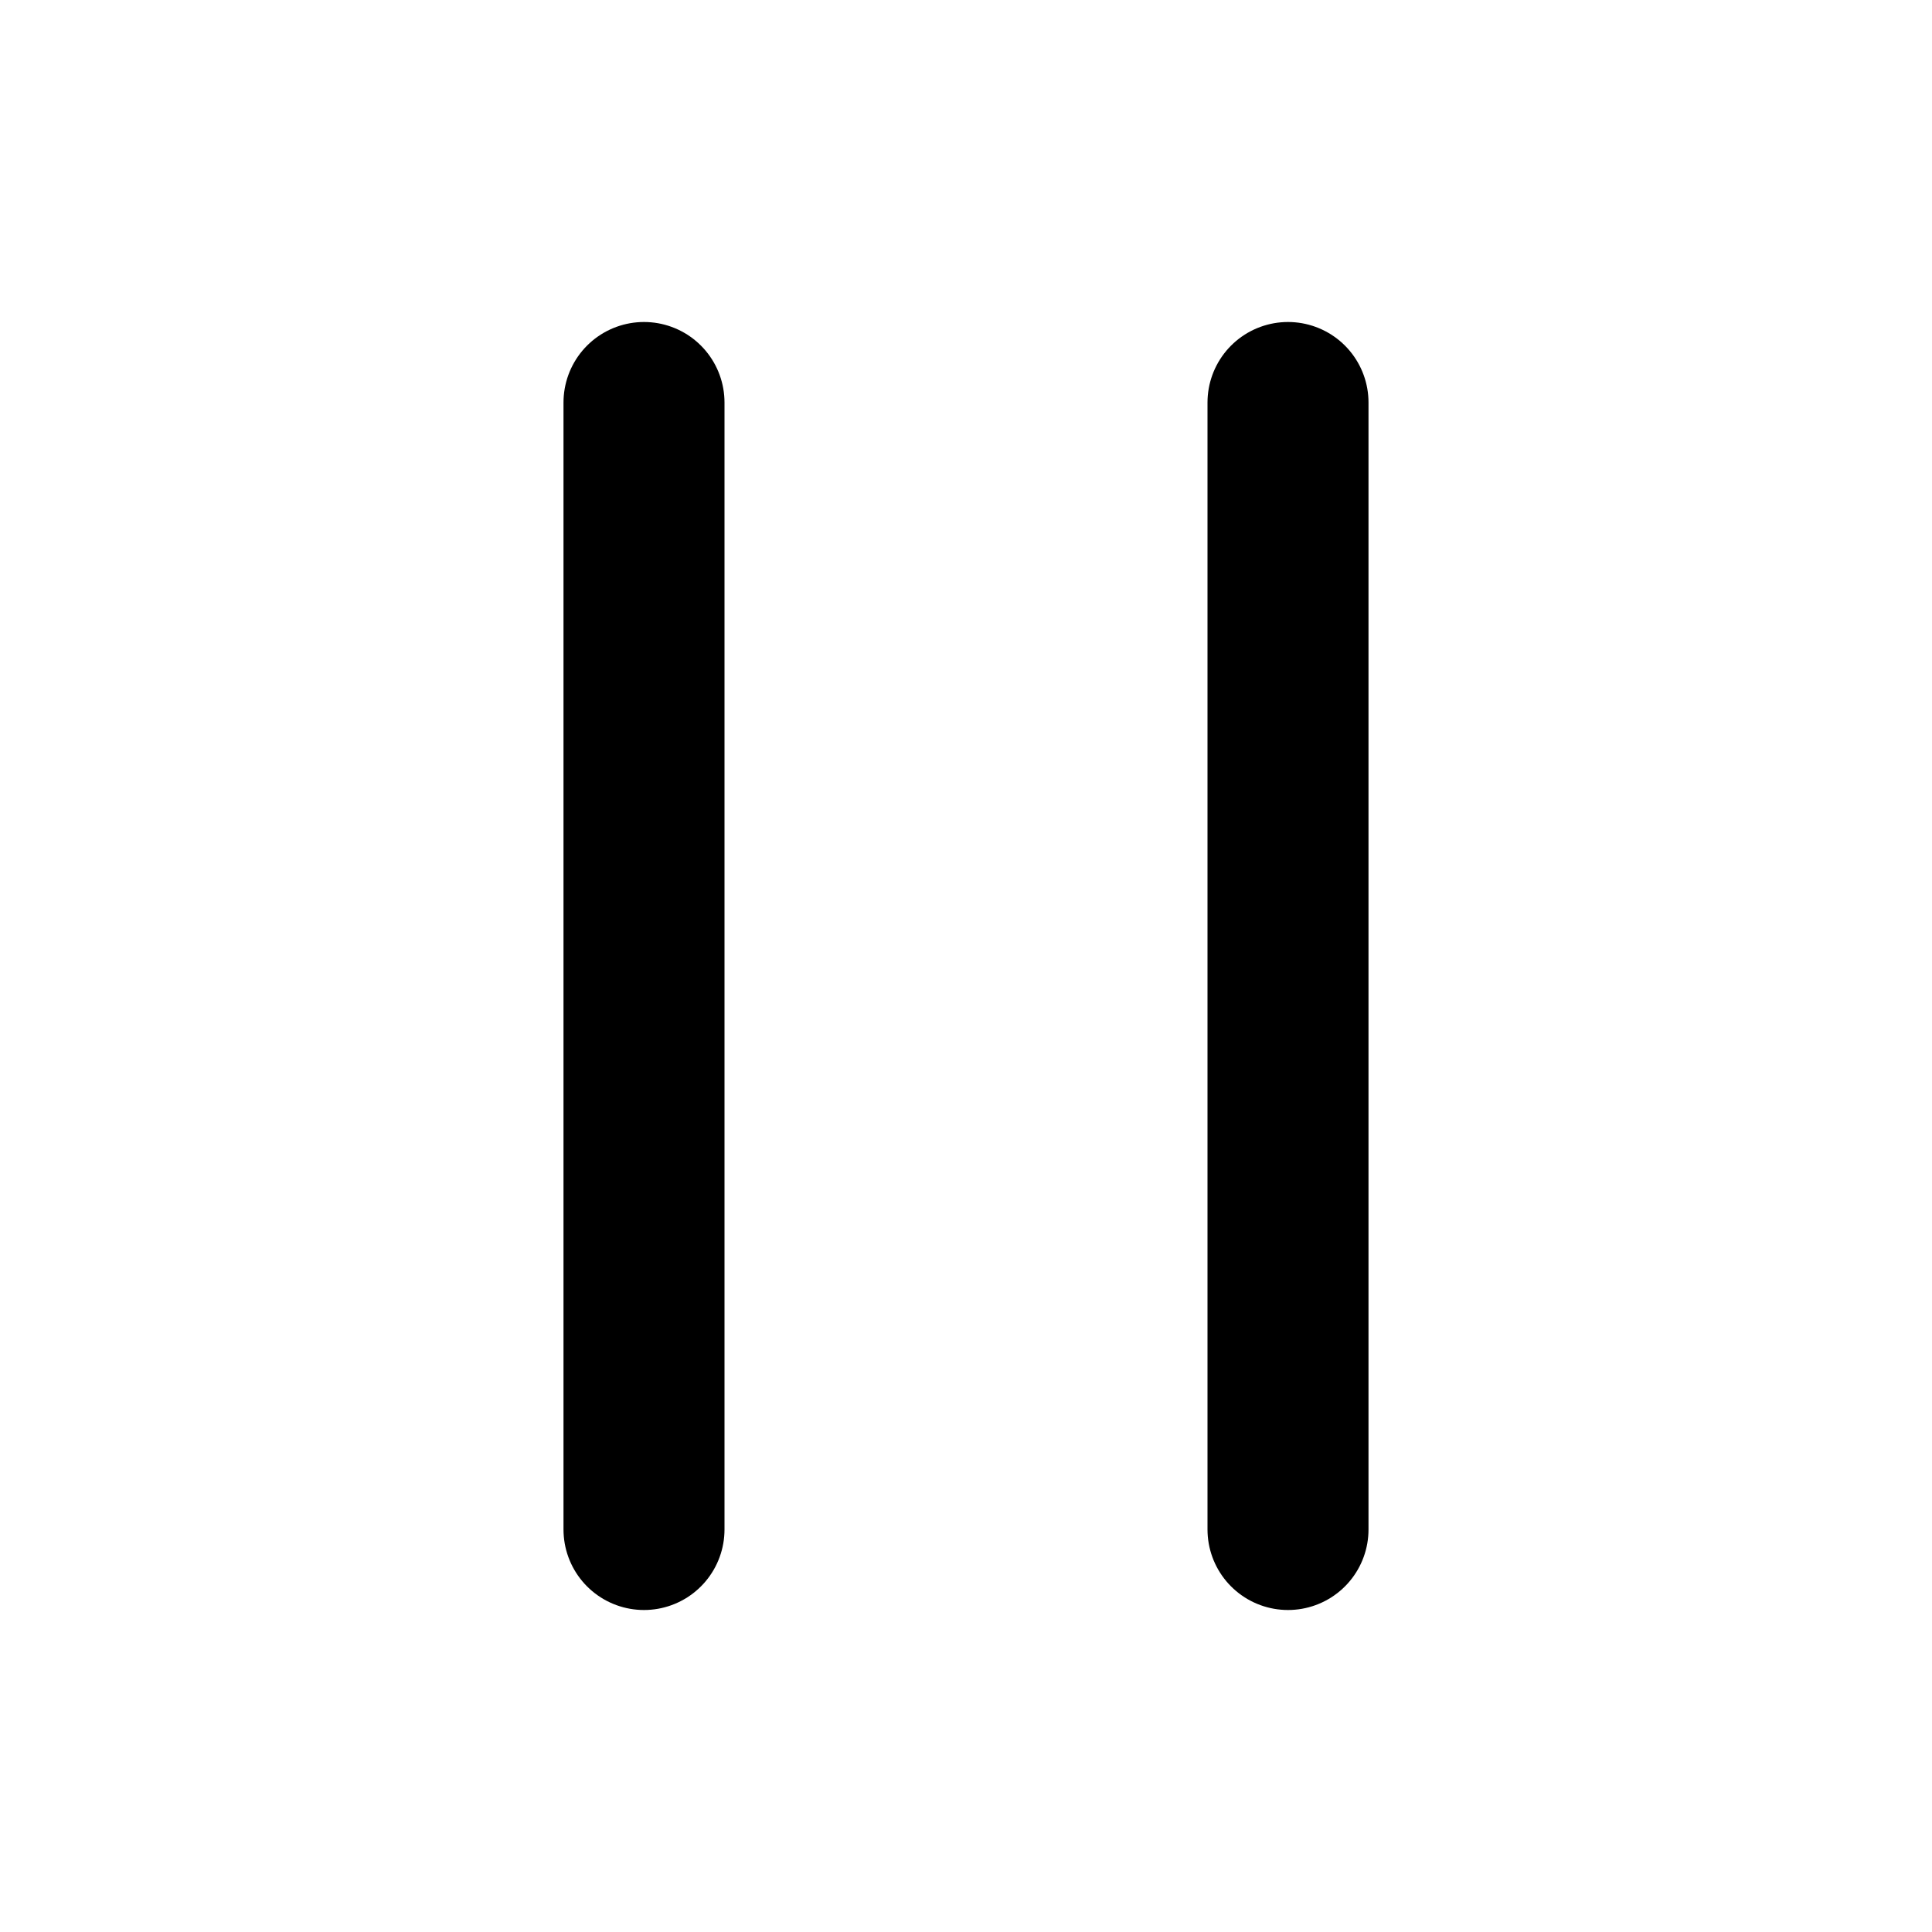
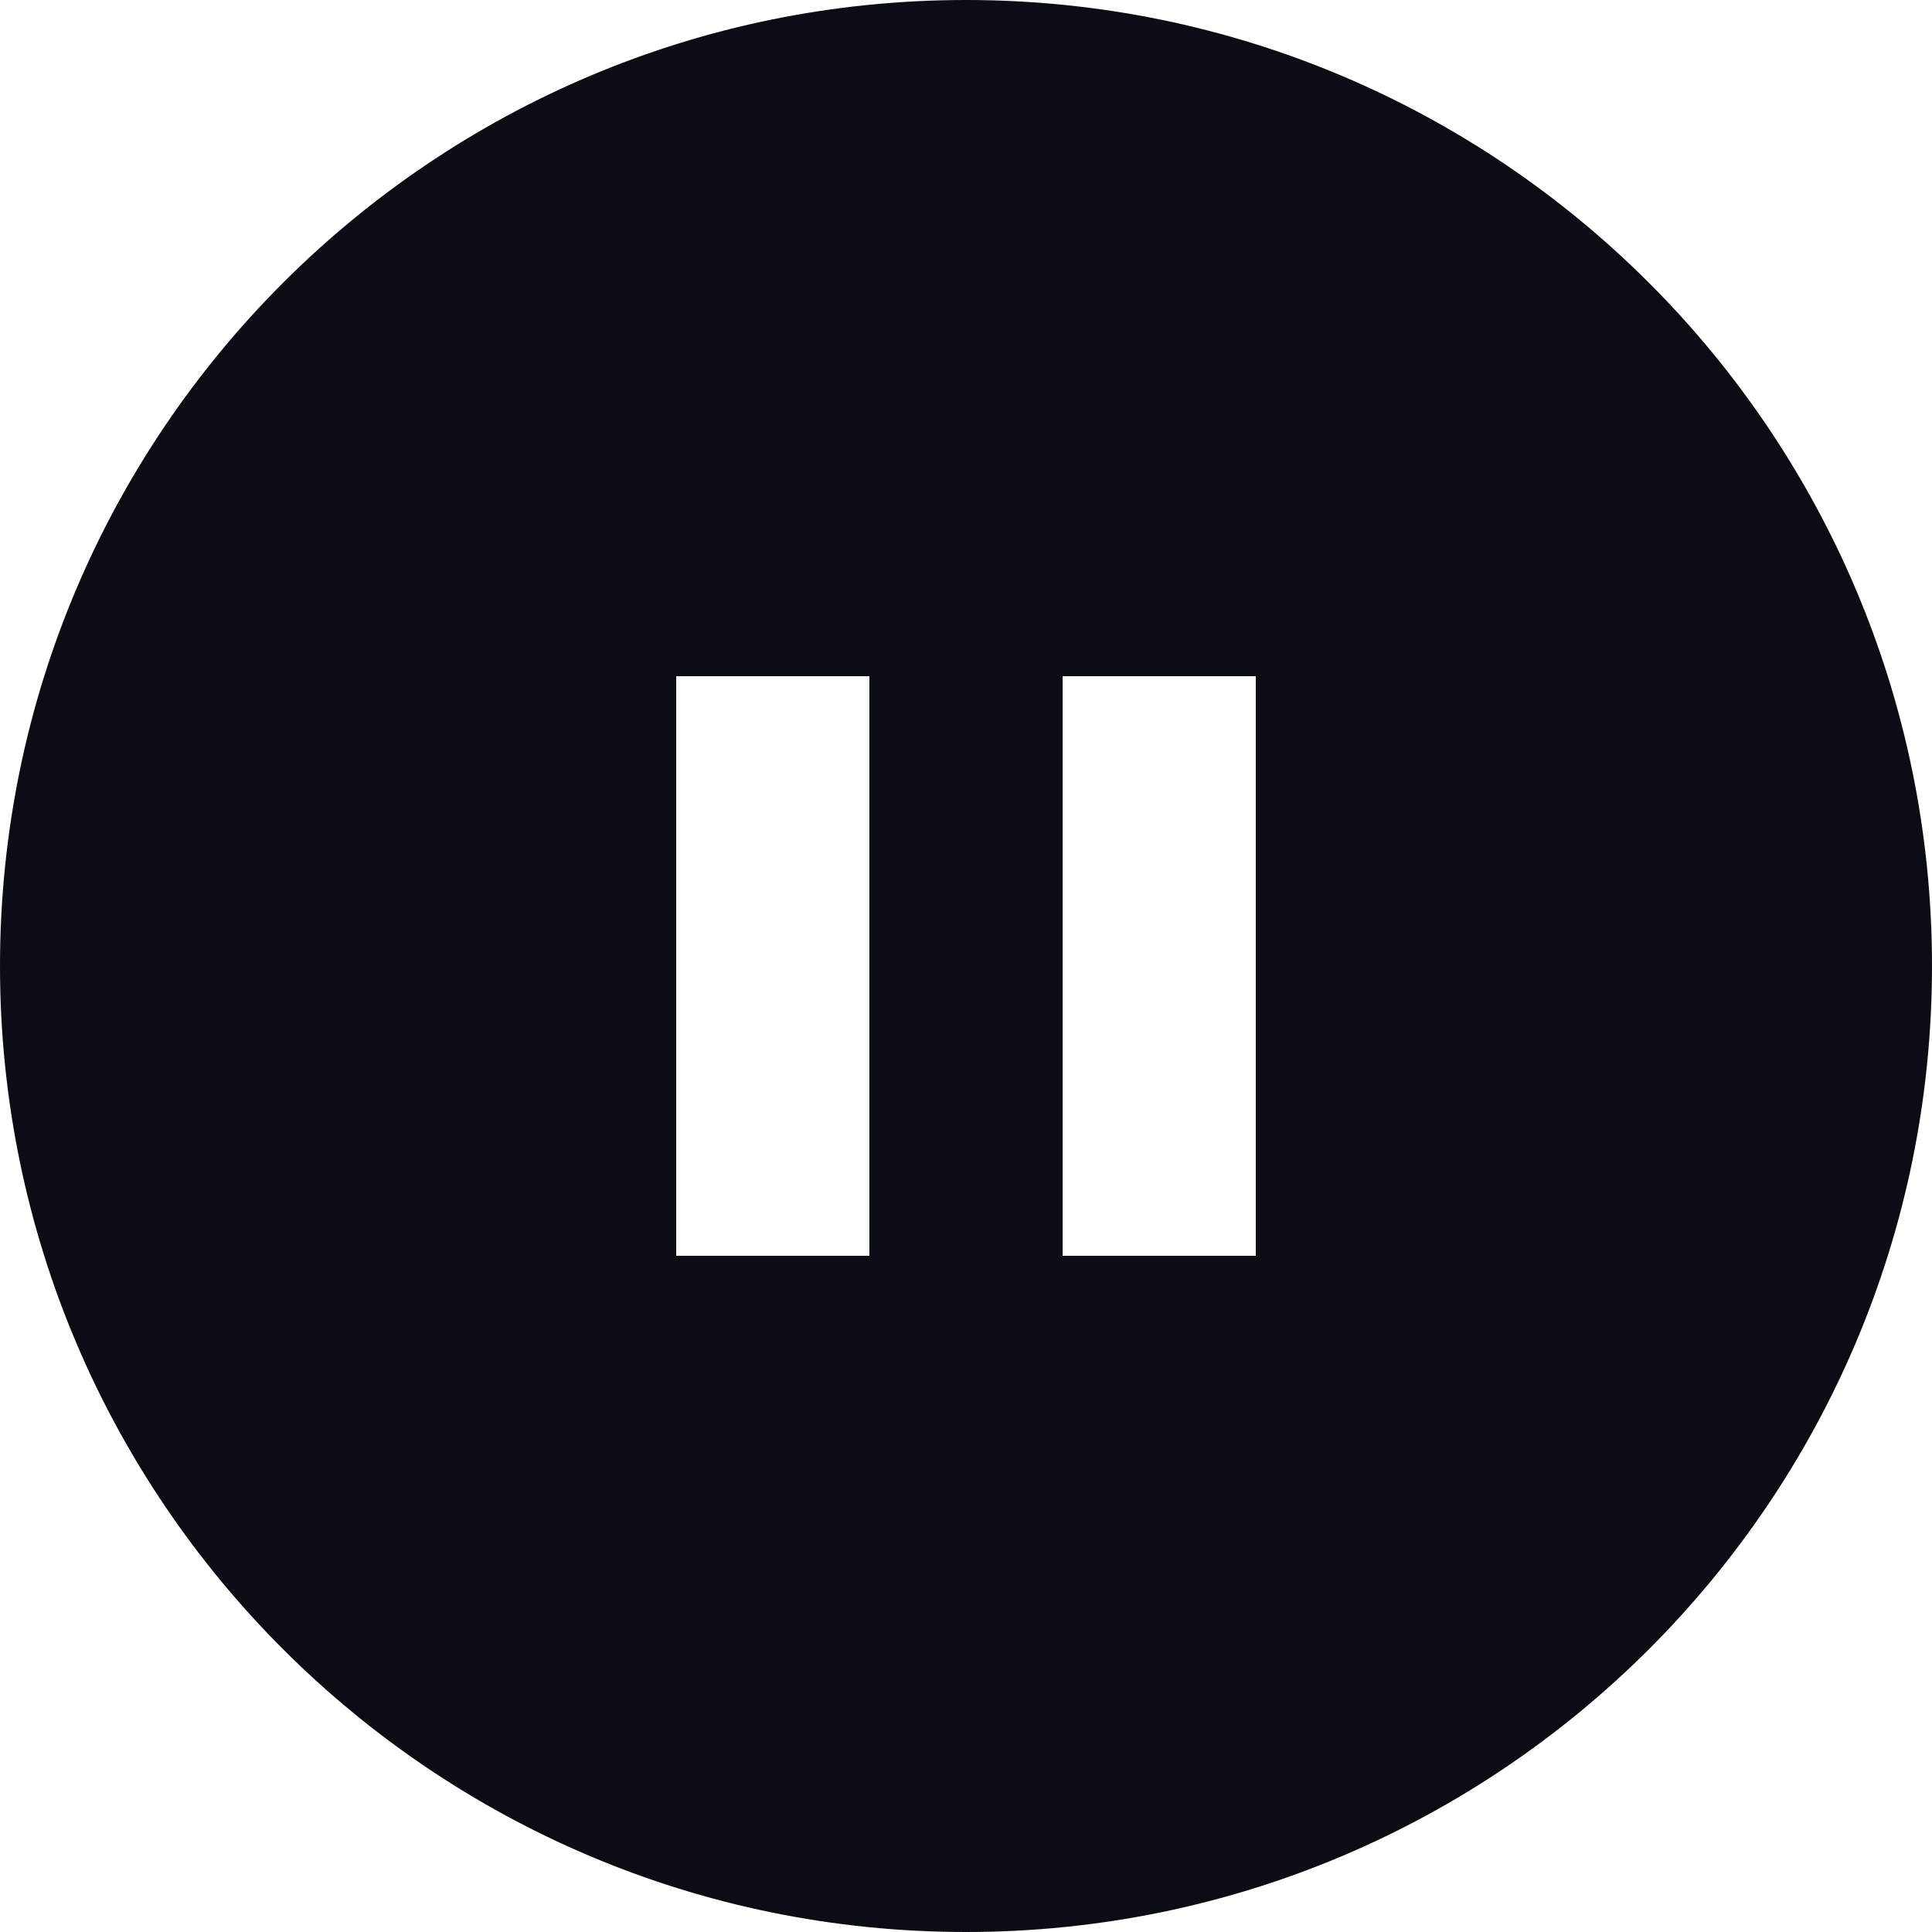
- <svg xmlns="http://www.w3.org/2000/svg" width="800px" height="800px" viewBox="0 0 24 24" fill="none">
-   <path d="M8 5V19M16 5V19" stroke="#000000" stroke-width="2" stroke-linecap="round" stroke-linejoin="round" />
+ <svg xmlns="http://www.w3.org/2000/svg" width="12" height="12" viewBox="0 0 12 12" fill="none">
+   <path d="M6 12C2.686 12 0 9.314 0 6C0 2.686 2.686 0 6 0C9.314 0 12 2.686 12 6C12 9.314 9.314 12 6 12ZM4.2 4.2V7.8H5.4V4.2H4.2ZM6.6 4.2V7.8H7.8V4.2H6.6Z" fill="#0A0D14" />
</svg>
